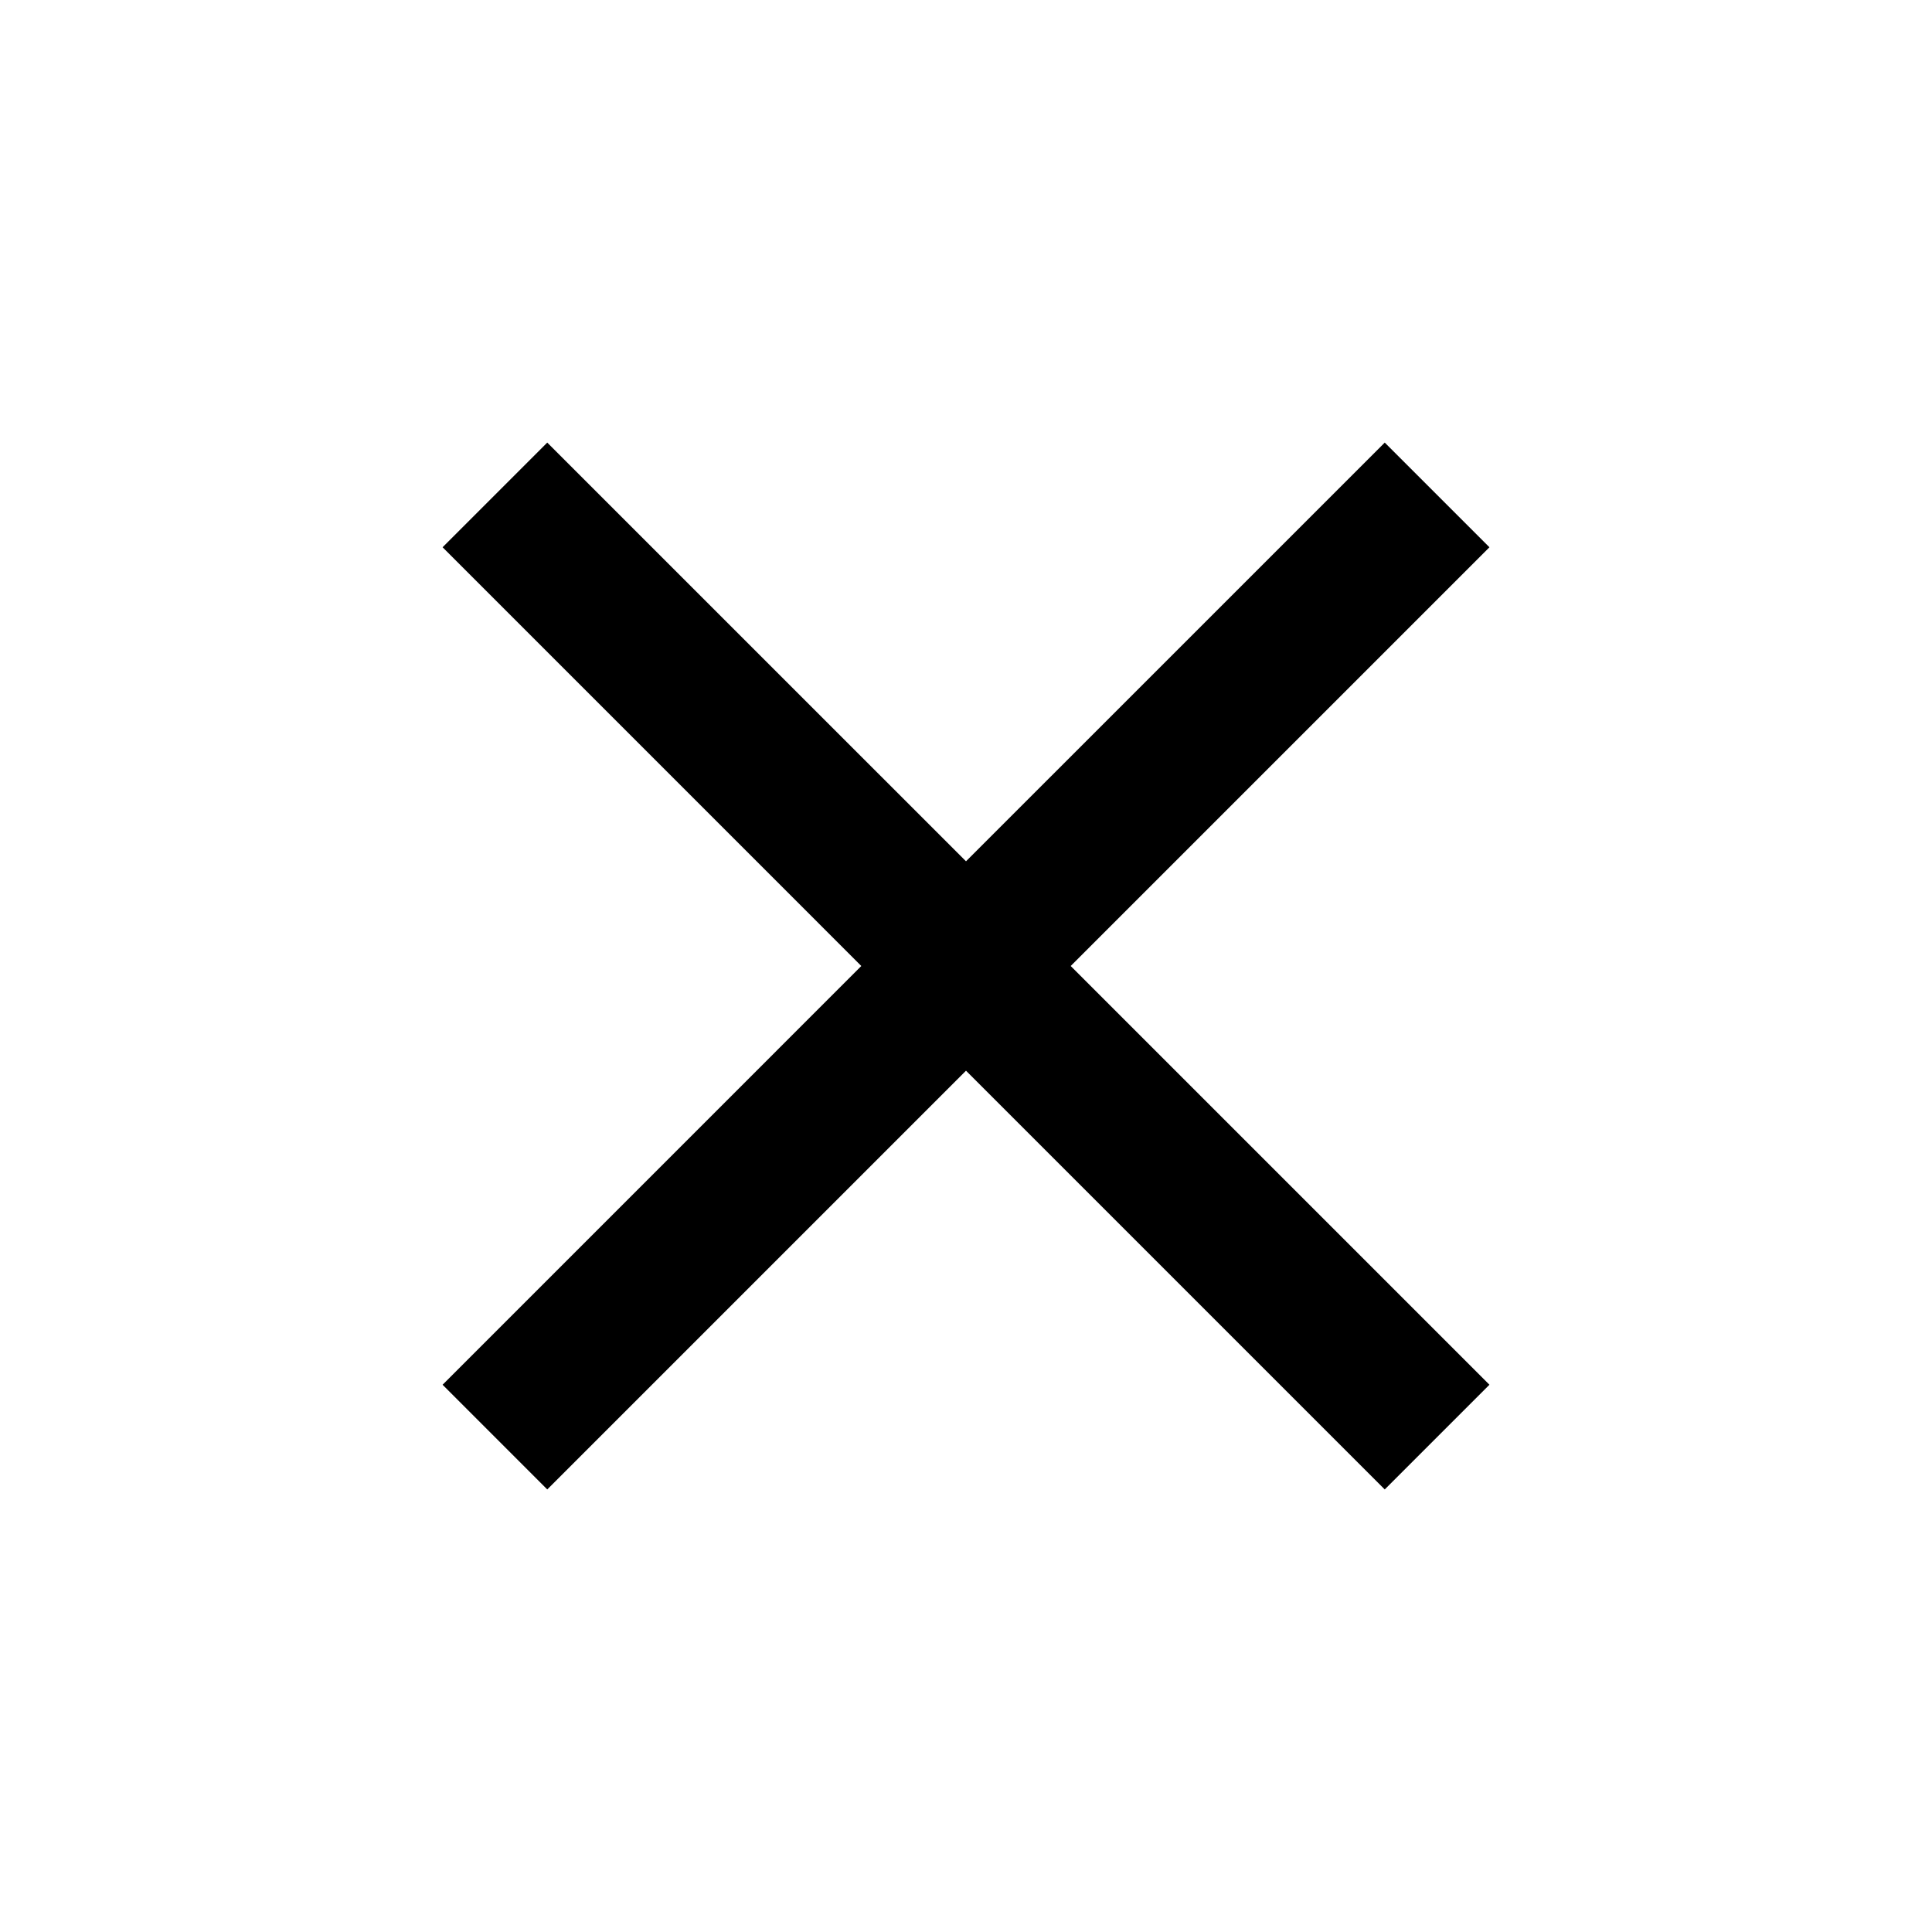
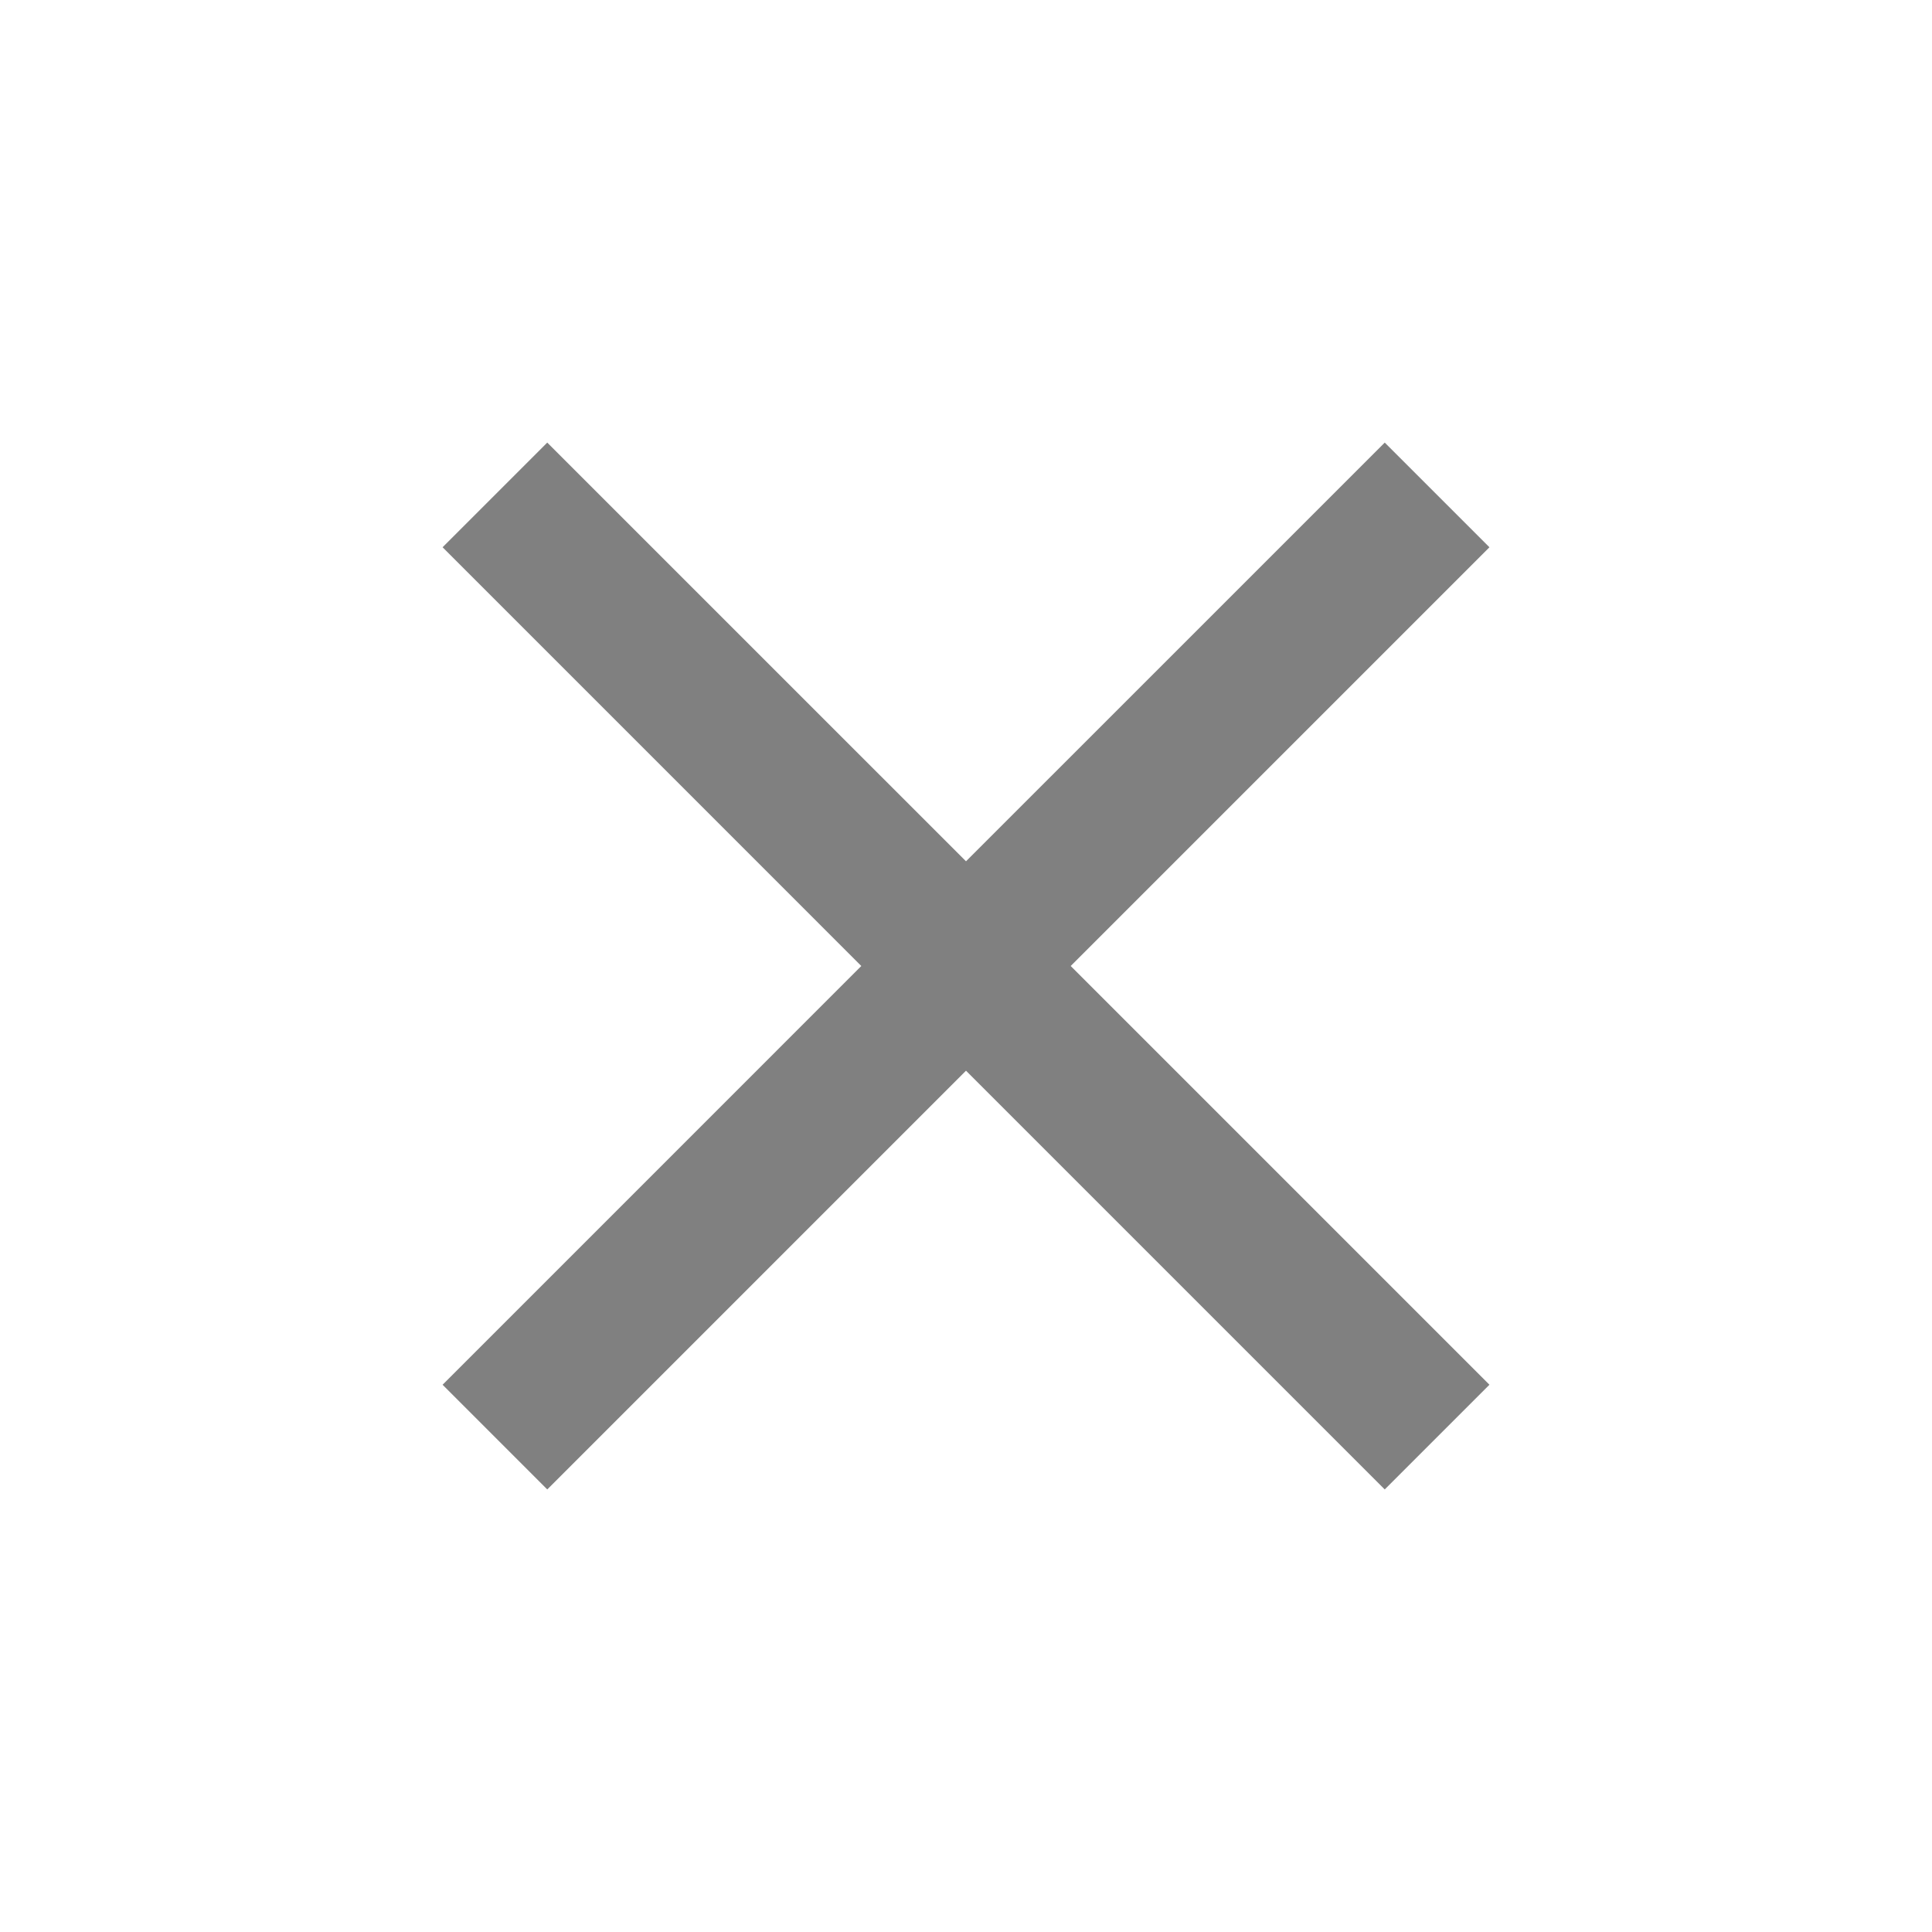
<svg xmlns="http://www.w3.org/2000/svg" width="58" height="58" viewBox="0 0 58 58" fill="none">
-   <path d="M41.571 13.287L29 25.857L16.429 13.287L13.287 16.429L25.857 29L13.287 41.571L16.429 44.714L29 32.143L41.571 44.714L44.714 41.571L32.143 29L44.714 16.429L41.571 13.287Z" fill="black" />
+   <path d="M41.571 13.287L29 25.857L16.429 13.287L13.287 16.429L25.857 29L13.287 41.571L16.429 44.714L29 32.143L41.571 44.714L44.714 41.571L32.143 29L44.714 16.429L41.571 13.287Z" fill="gray" />
</svg>
